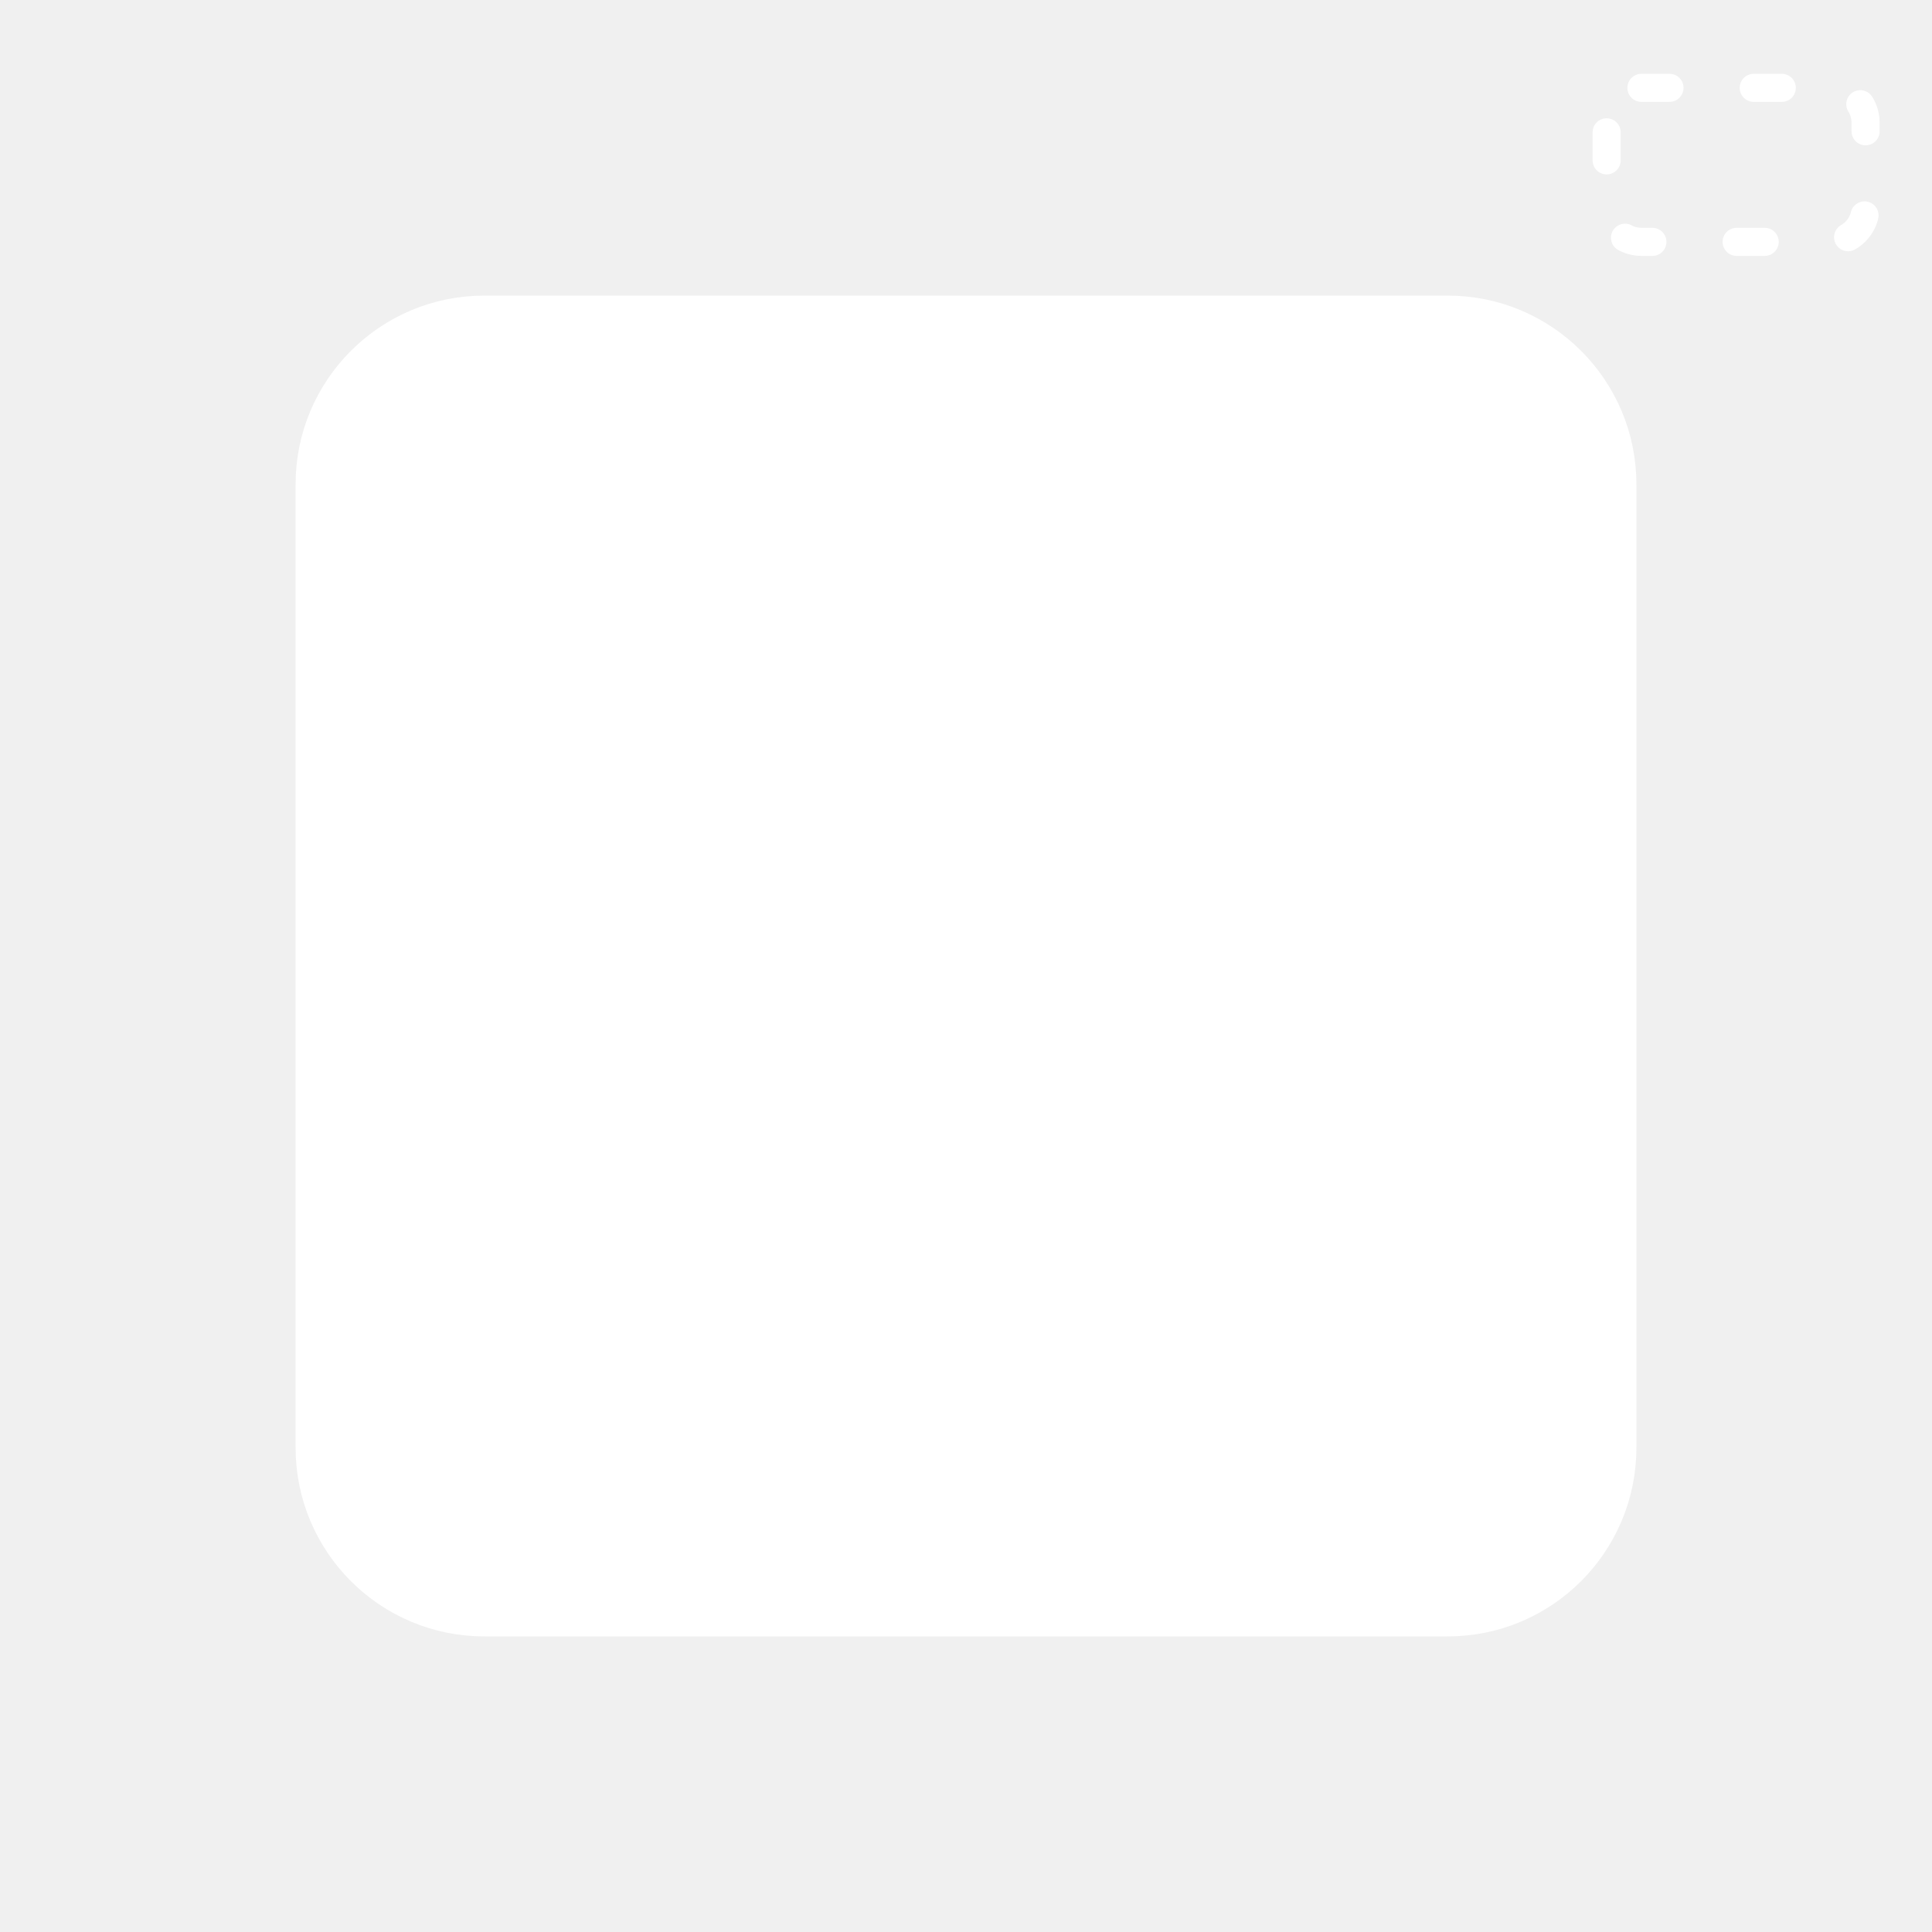
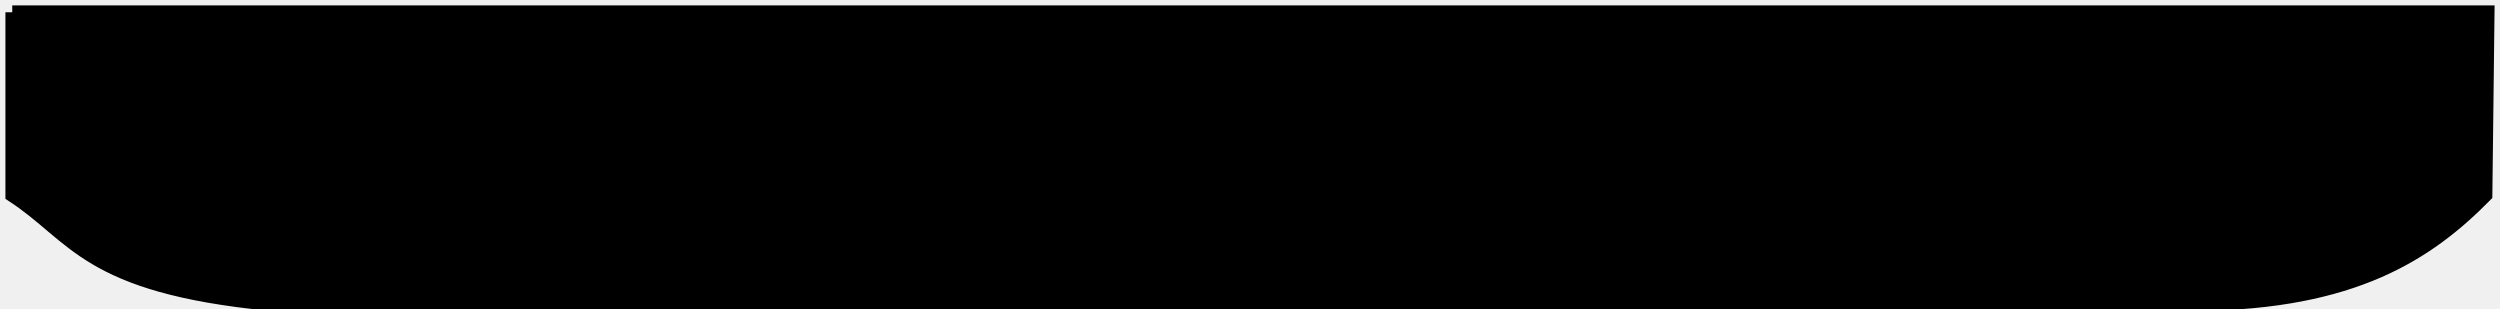
- <svg xmlns="http://www.w3.org/2000/svg" id="svg5" version="1.1" viewBox="0 0 32 32" height="32mm" width="32mm">
-   <defs id="defs2" />
+ <svg xmlns="http://www.w3.org/2000/svg" id="svg5" version="1.1" viewBox="0 0 48.597 6" height="6mm" width="48.597mm">
+   <defs id="defs2">
+     <pattern y="0" x="0" height="6" width="6" patternUnits="userSpaceOnUse" id="EMFhbasepattern" />
+   </defs>
  <g id="layer1">
-     <rect ry="2.934" y="5.088" x="5.088" height="21.824" width="21.824" id="rect846" style="fill:#ffffff;stroke:#ffffff;stroke-width:0.384;stroke-linecap:round;stroke-linejoin:round" />
-     <rect ry="0.576" y="1.455" x="26.611" height="2.551" width="4.289" id="rect832" style="fill:none;stroke:#ffffff;stroke-width:0.465;stroke-linecap:round;stroke-linejoin:round;stroke-miterlimit:4;stroke-dasharray:0.465,1.395;stroke-dashoffset:0" />
+     <path id="path1227" d="M 0.238,0.239 V 3.794 C 1.459,4.584 1.665,5.565 5.256,5.911 H 42.723 c 3.027,-0.027 4.471,-0.978 5.593,-2.117 l 0.042,-3.556 H 0.238" style="fill:#000000;stroke:#000000;stroke-width:0.265px;stroke-linecap:butt;stroke-linejoin:miter;stroke-opacity:1" />
  </g>
</svg>
